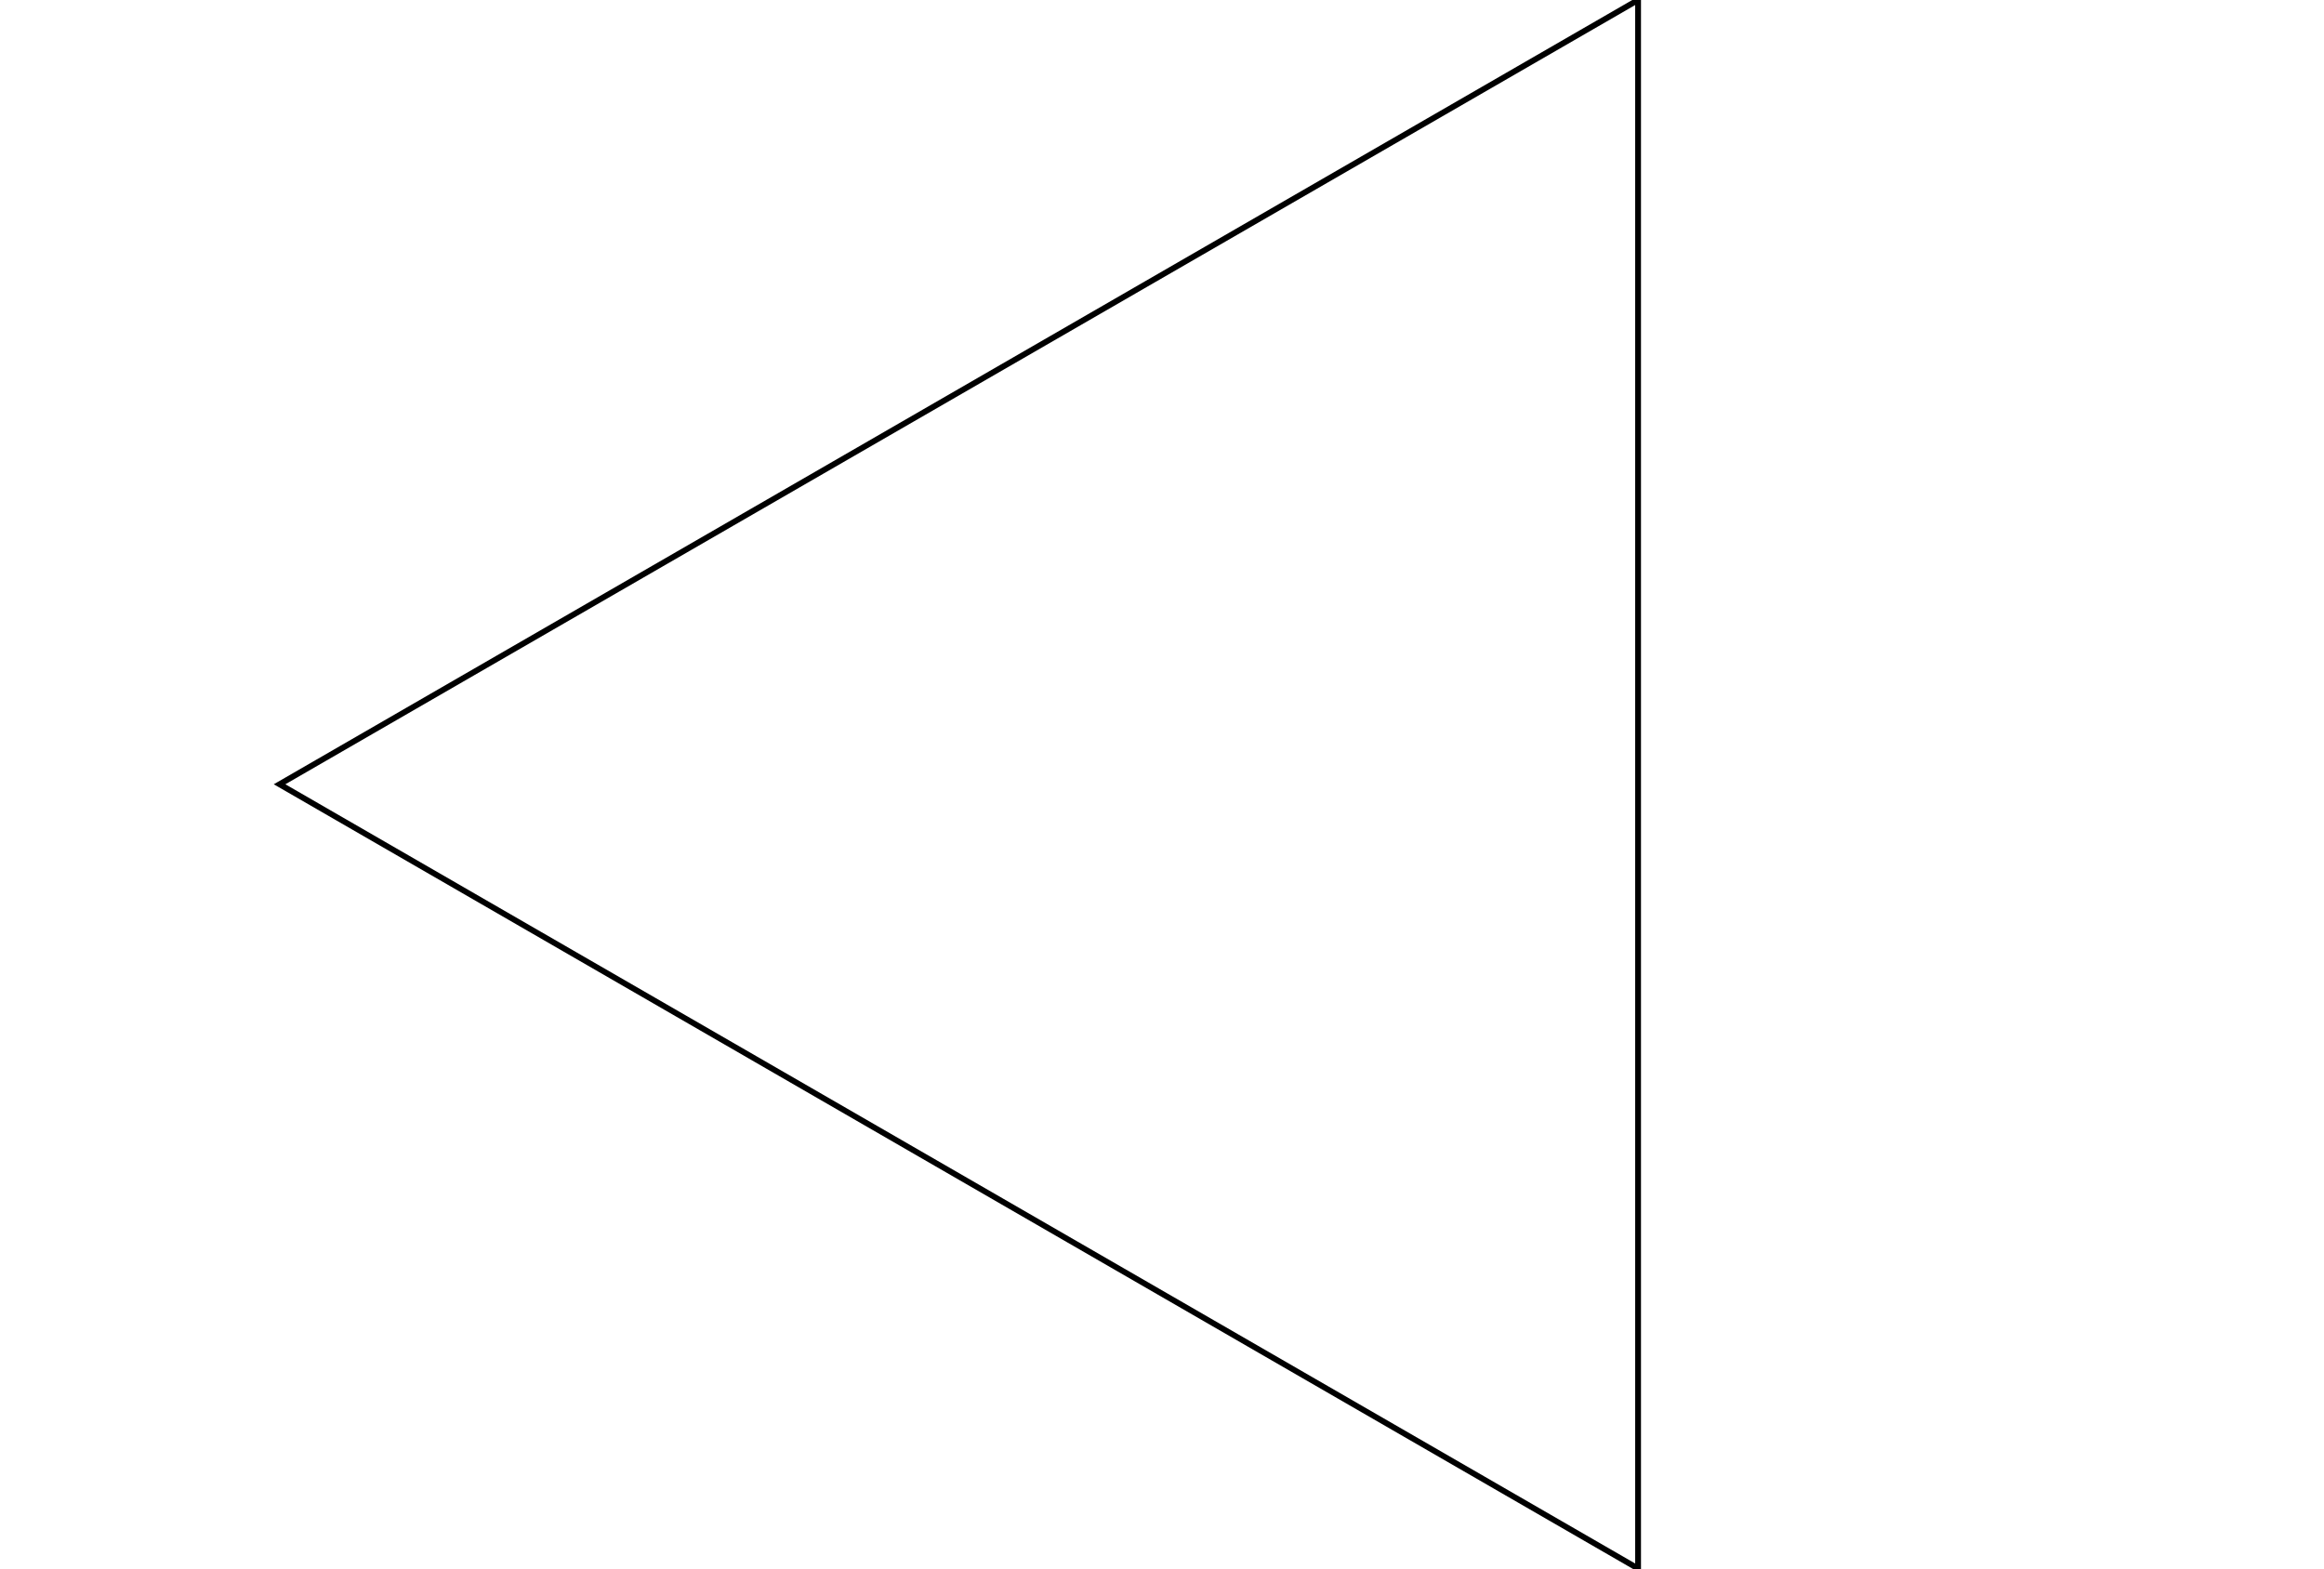
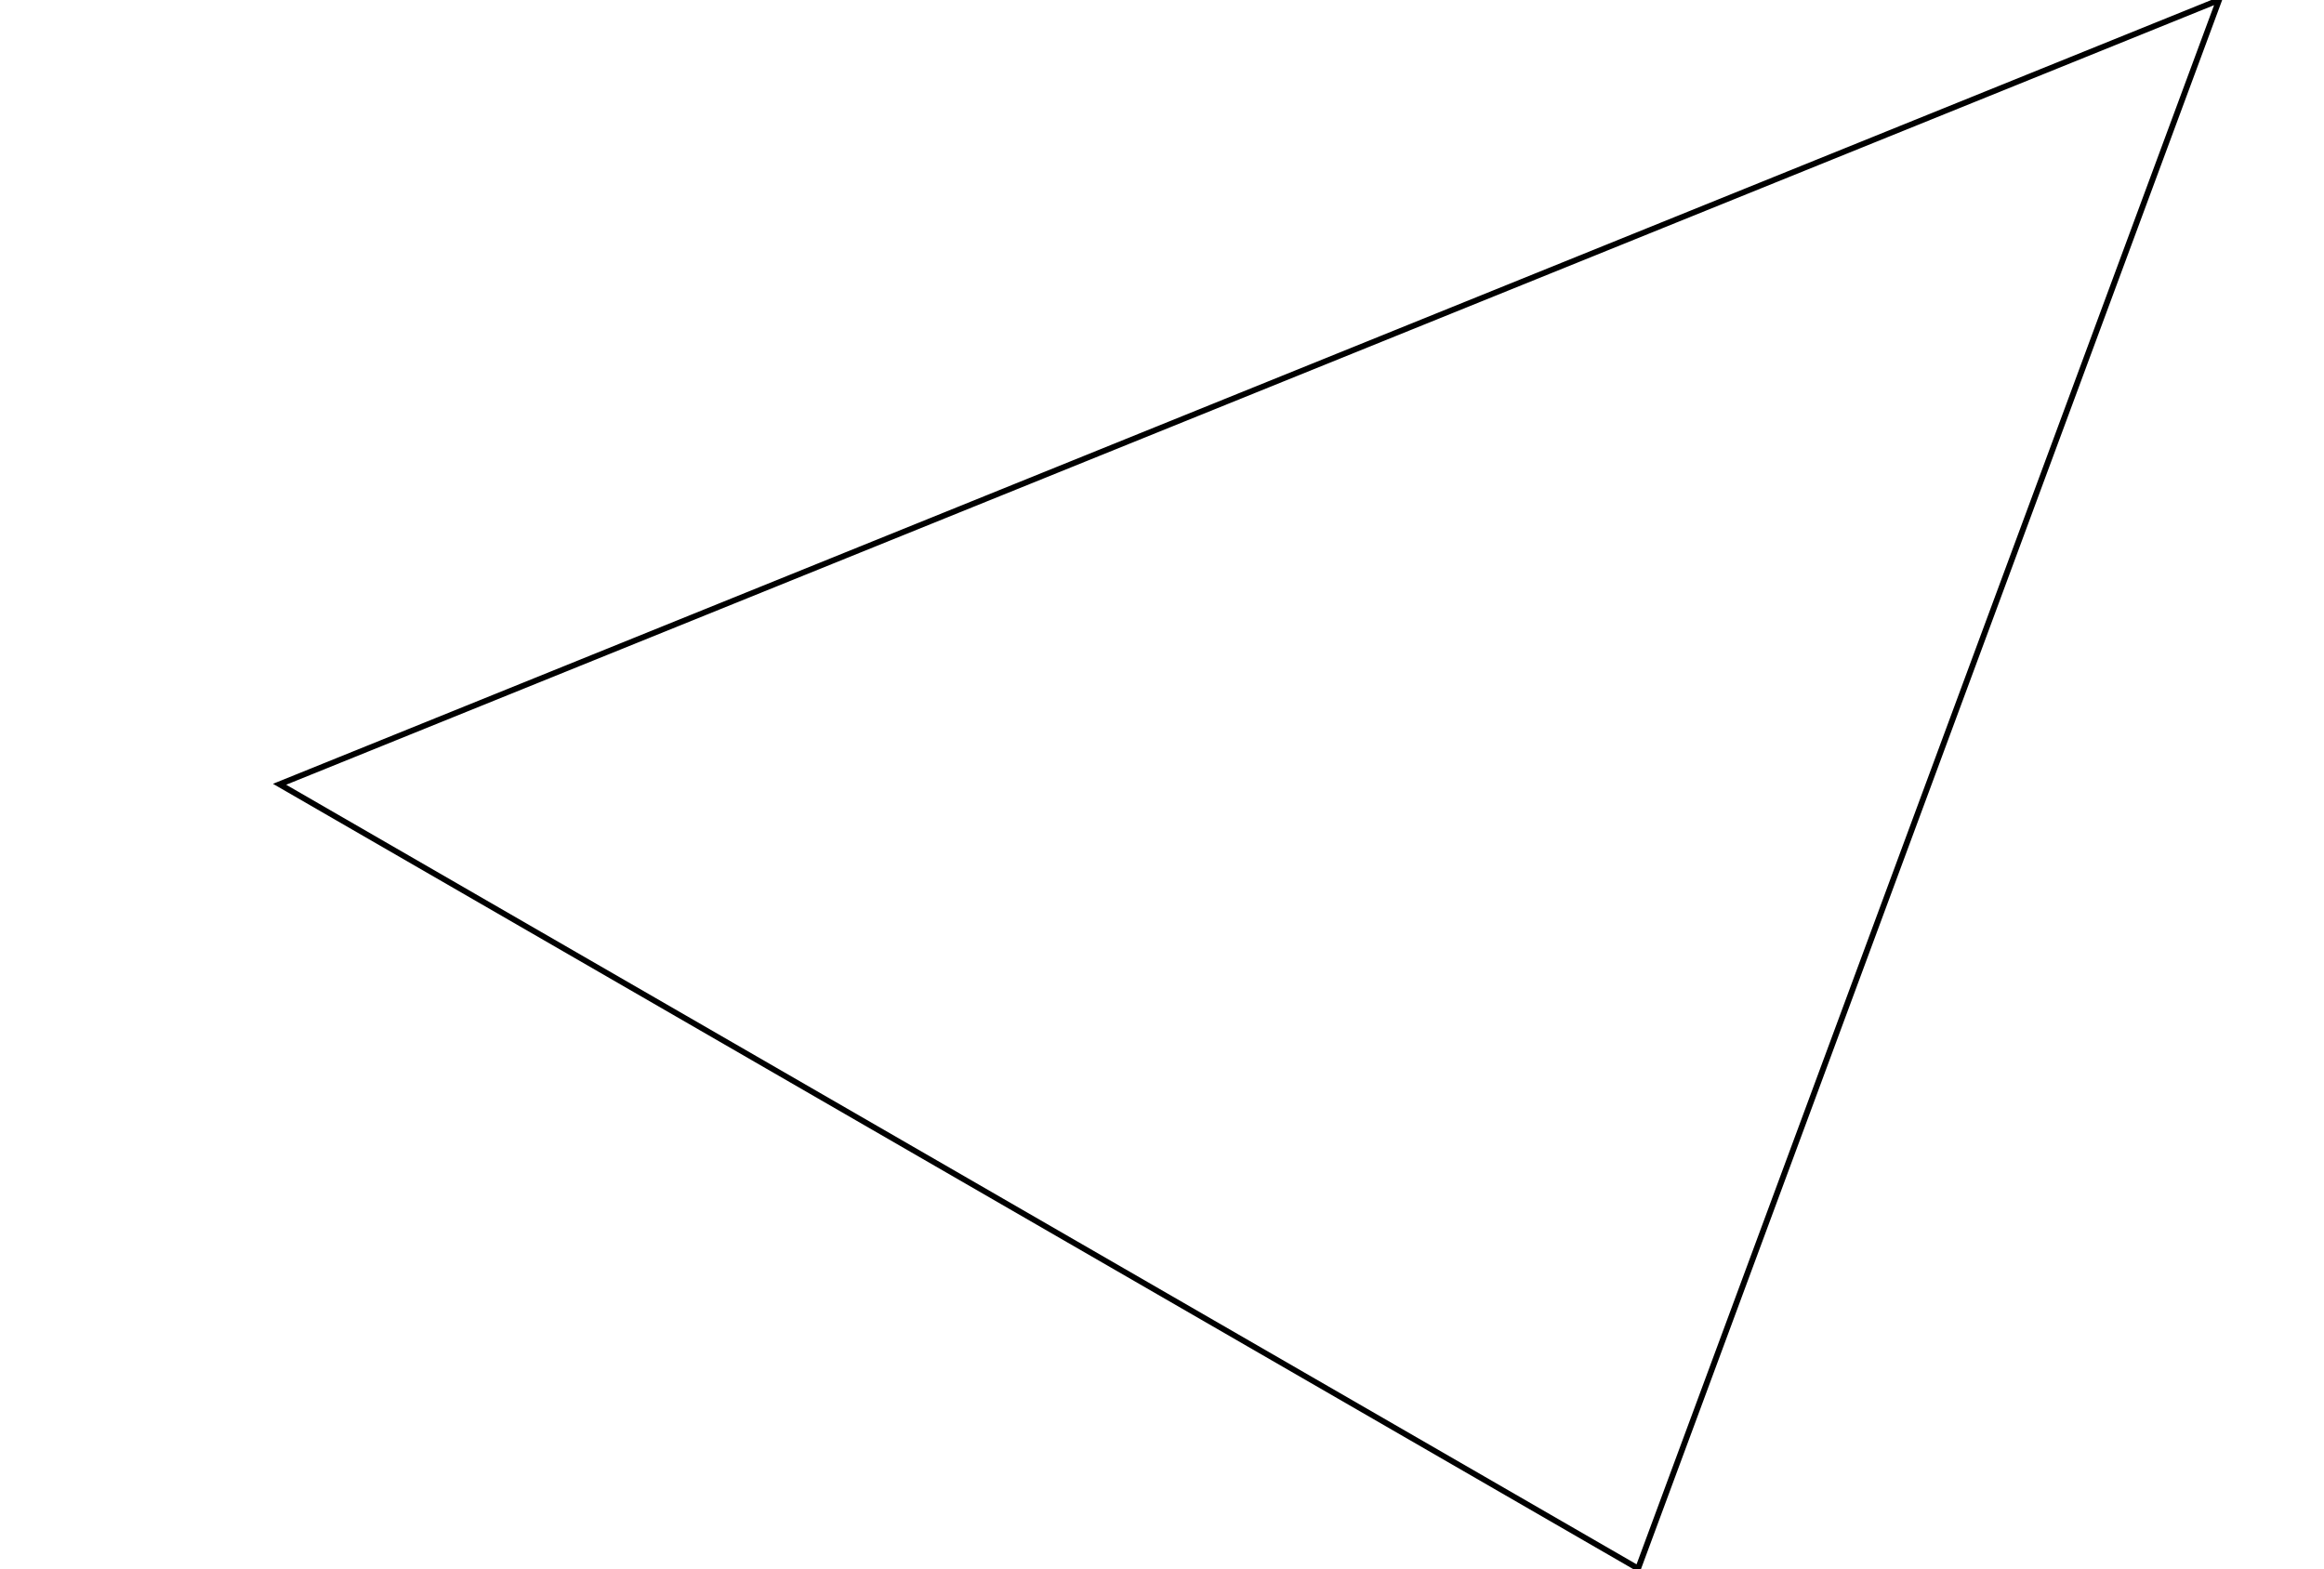
<svg xmlns="http://www.w3.org/2000/svg" width="400" height="270" viewBox="0 0 400 270">
  <g transform="translate(4, 0)">
-     <polygon points="277.942,0 277.942,270 44.116,135" stroke="black" fill="none" />
+     <polygon points="377.942,0 277.942,270 44.116,135" stroke="black" fill="none" />
  </g>
</svg>
